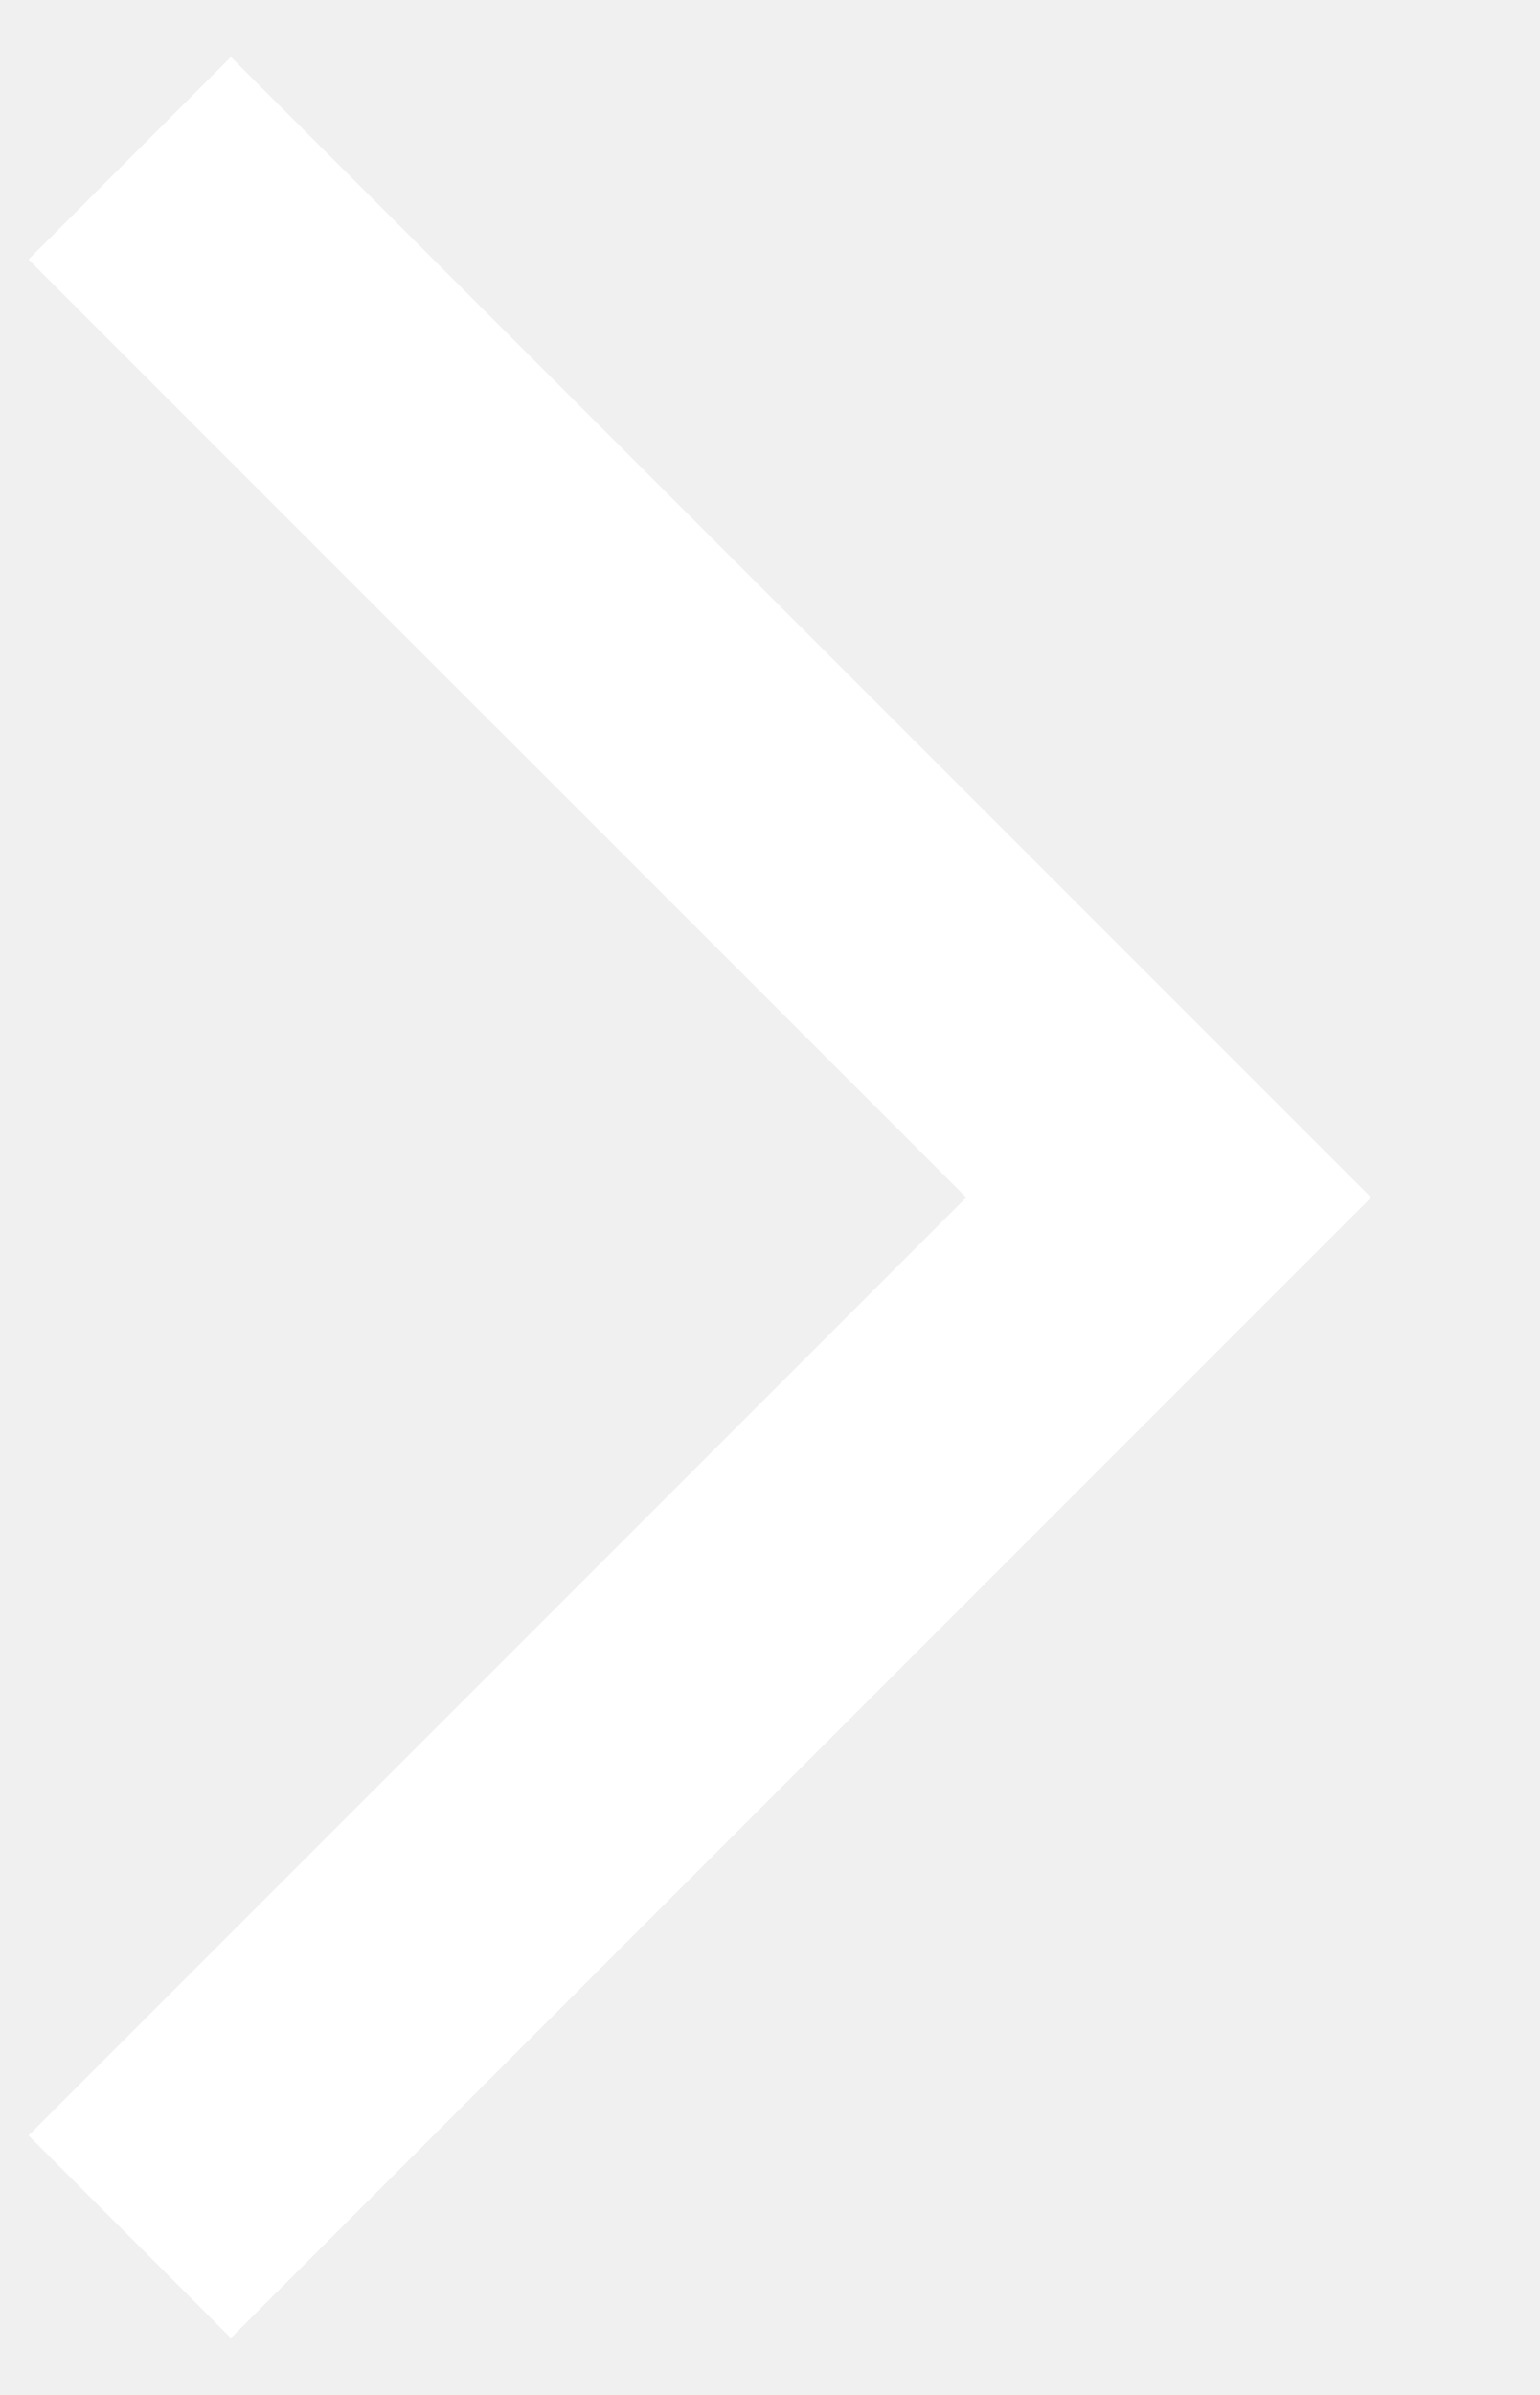
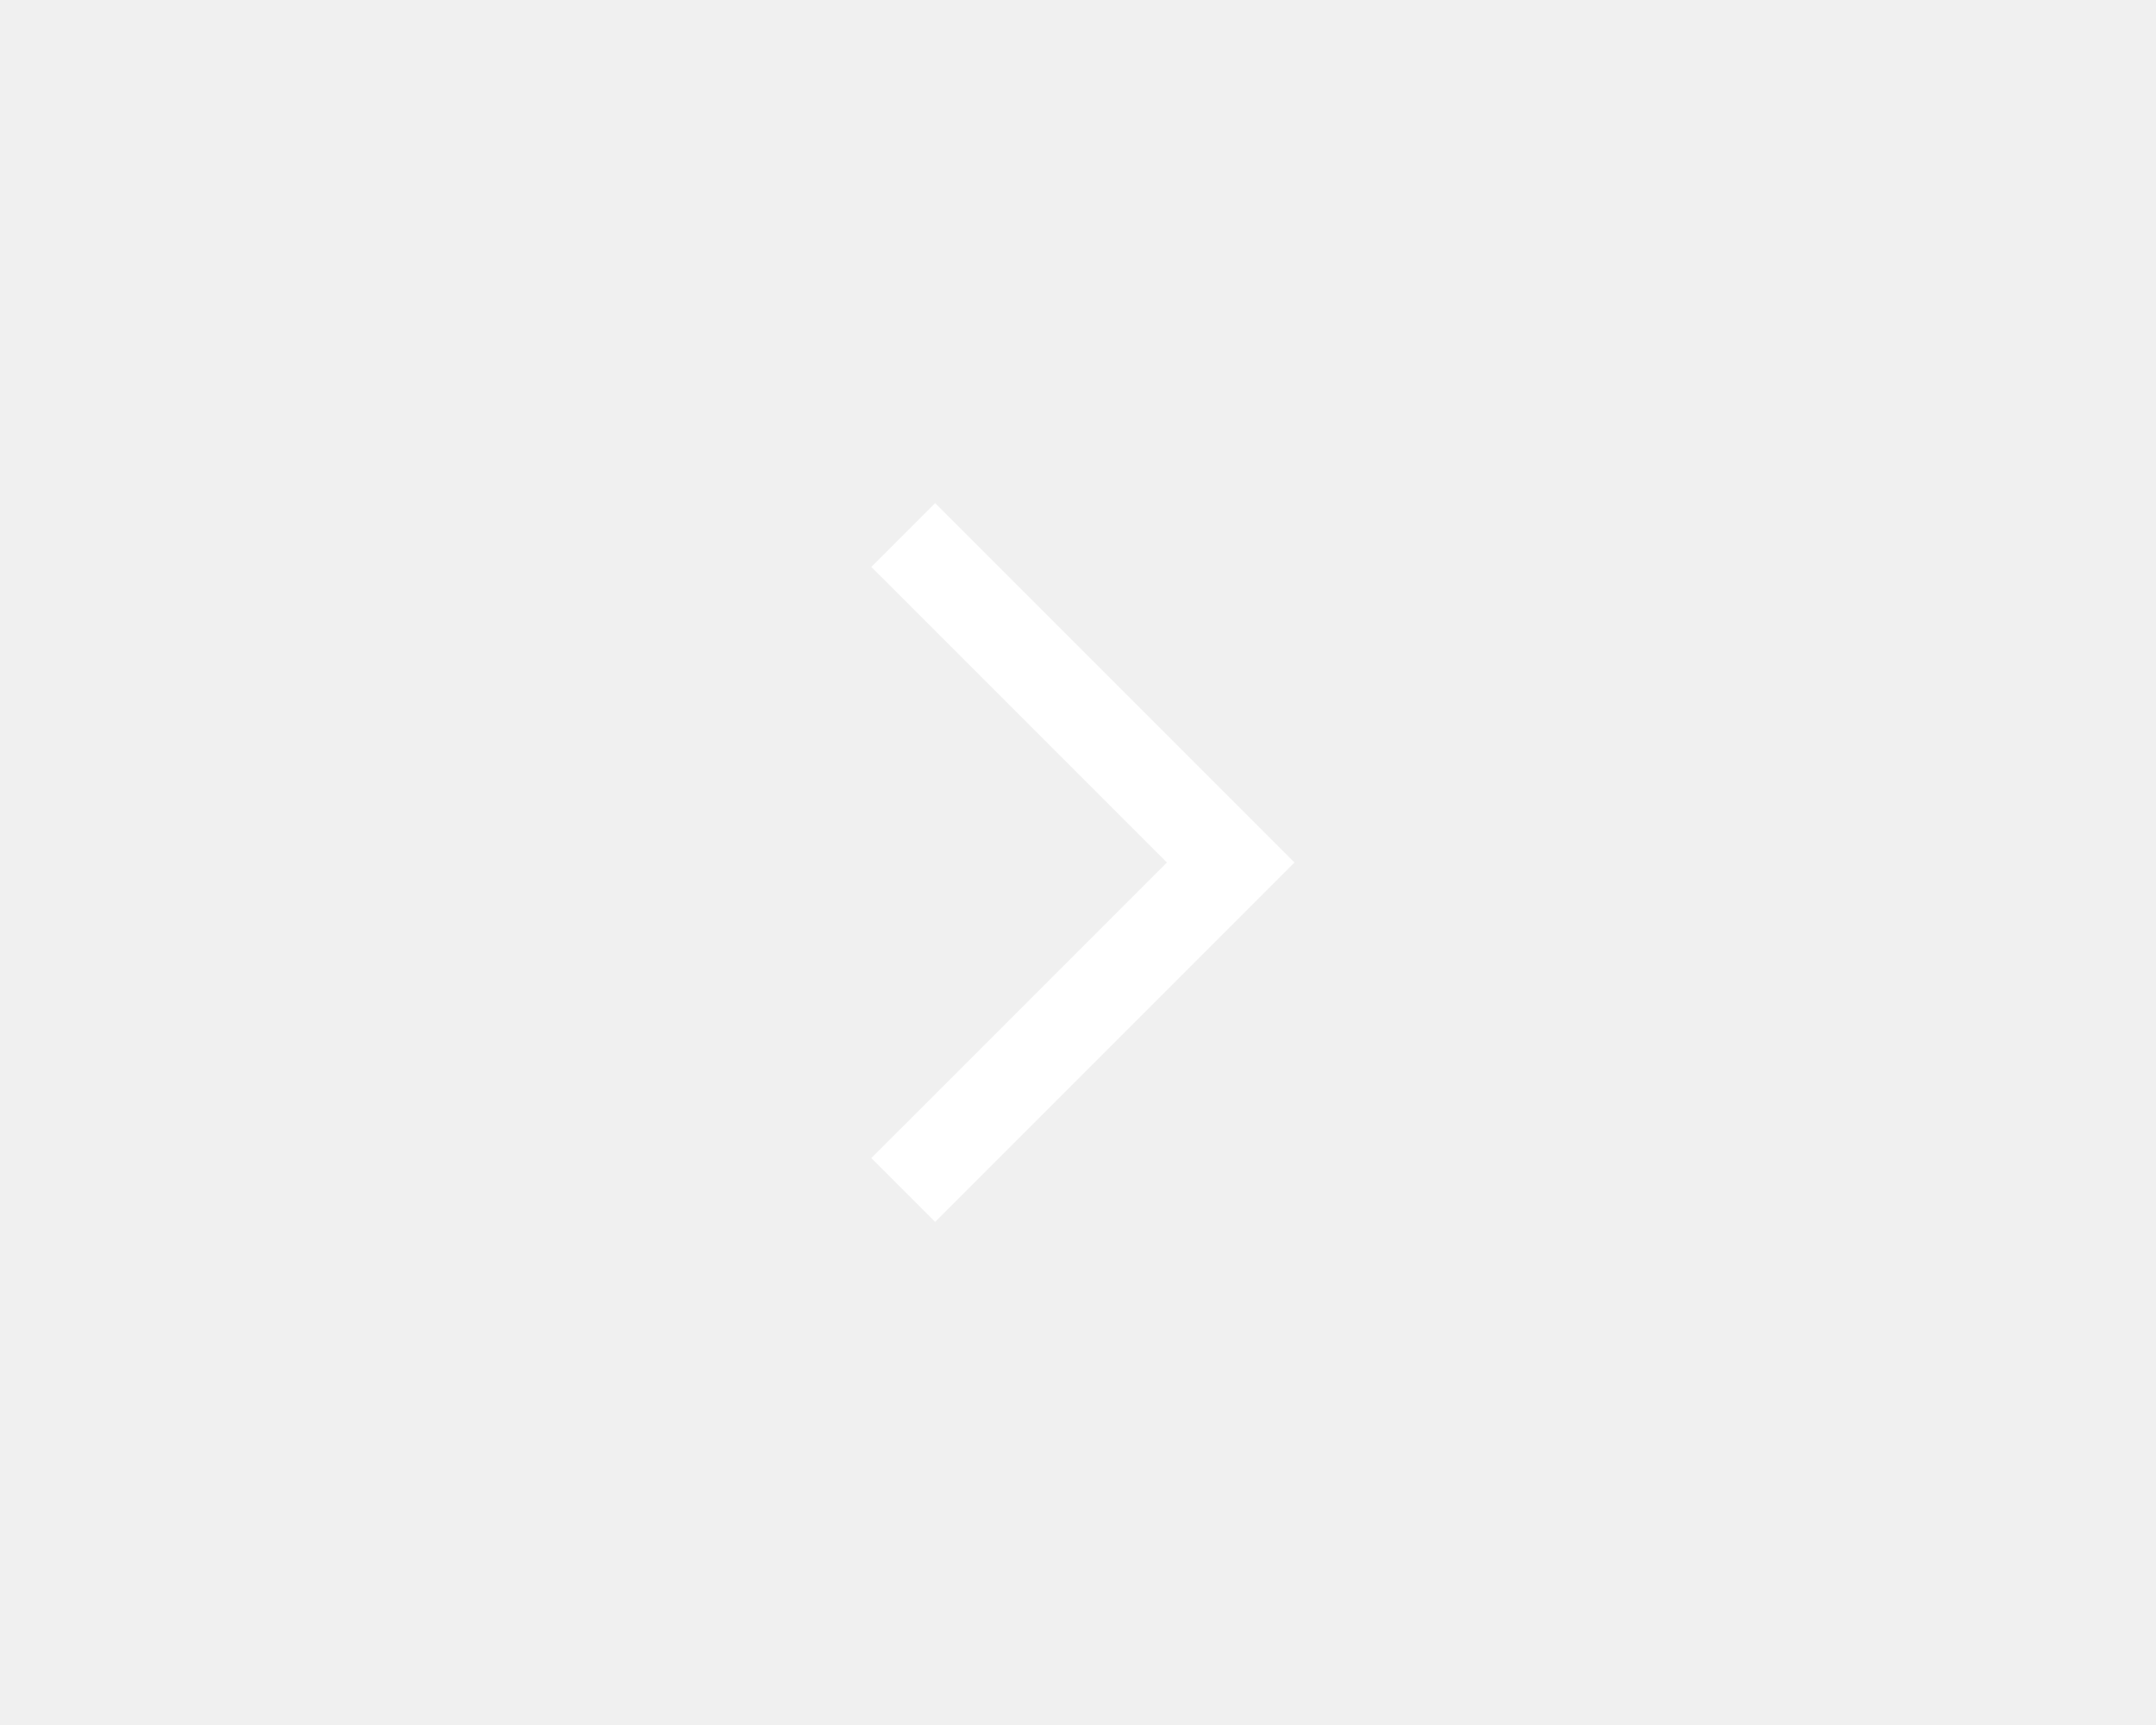
- <svg xmlns="http://www.w3.org/2000/svg" width="9" height="14" viewBox="0 0 9 14" fill="none">
-   <path d="M1.35 13.667L0.167 12.483L5.65 7L0.167 1.517L1.35 0.333L8.017 7L1.35 13.667Z" fill="white" />
+ <svg xmlns="http://www.w3.org/2000/svg" width="40" height="32" viewBox="0 0 40 32" fill="none">
+   <rect width="40" height="32" rx="4" fill="url(#paint0_linear_676_1281)" />
+   <mask id="mask0_676_1281" style="mask-type:alpha" maskUnits="userSpaceOnUse" x="12" y="8" width="16" height="16">
+     <rect x="12" y="8" width="16" height="16" fill="#C4C4C4" />
+   </mask>
+   <g mask="url(#mask0_676_1281)">
+     <path d="M17.35 22.667L16.166 21.483L21.65 16L16.166 10.517L17.35 9.333L24.017 16L17.35 22.667Z" fill="white" />
+   </g>
</svg>
